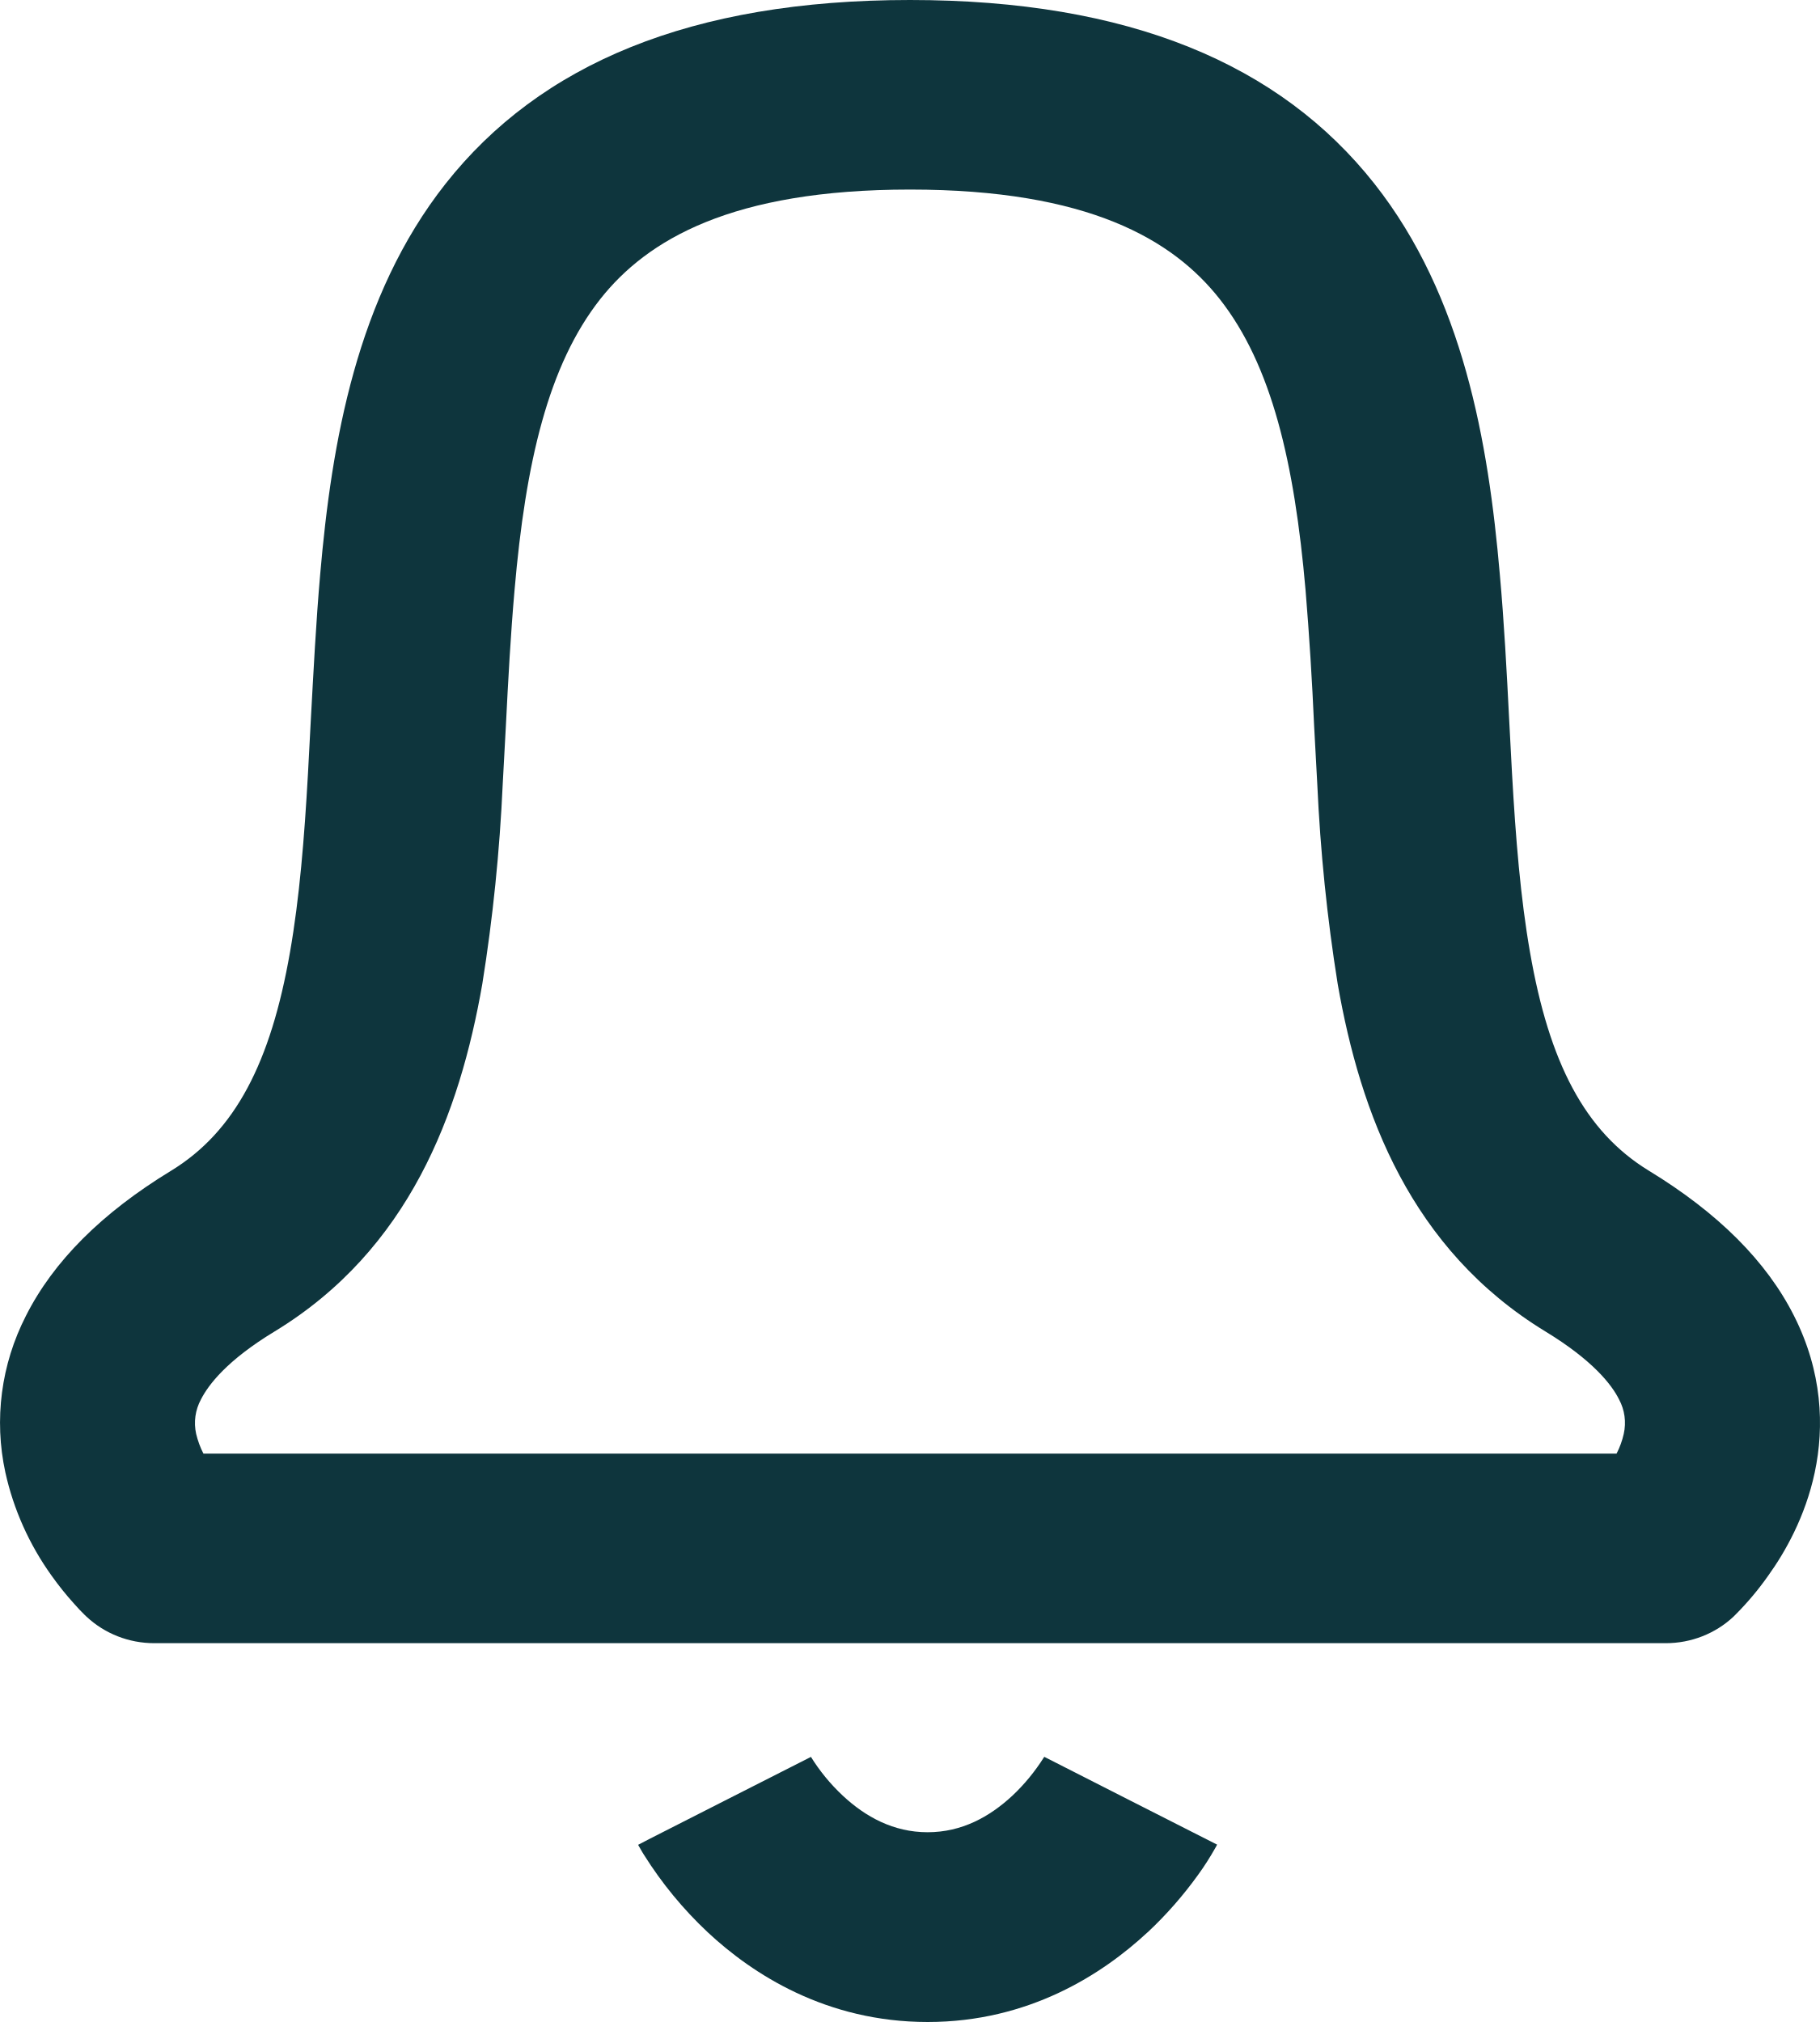
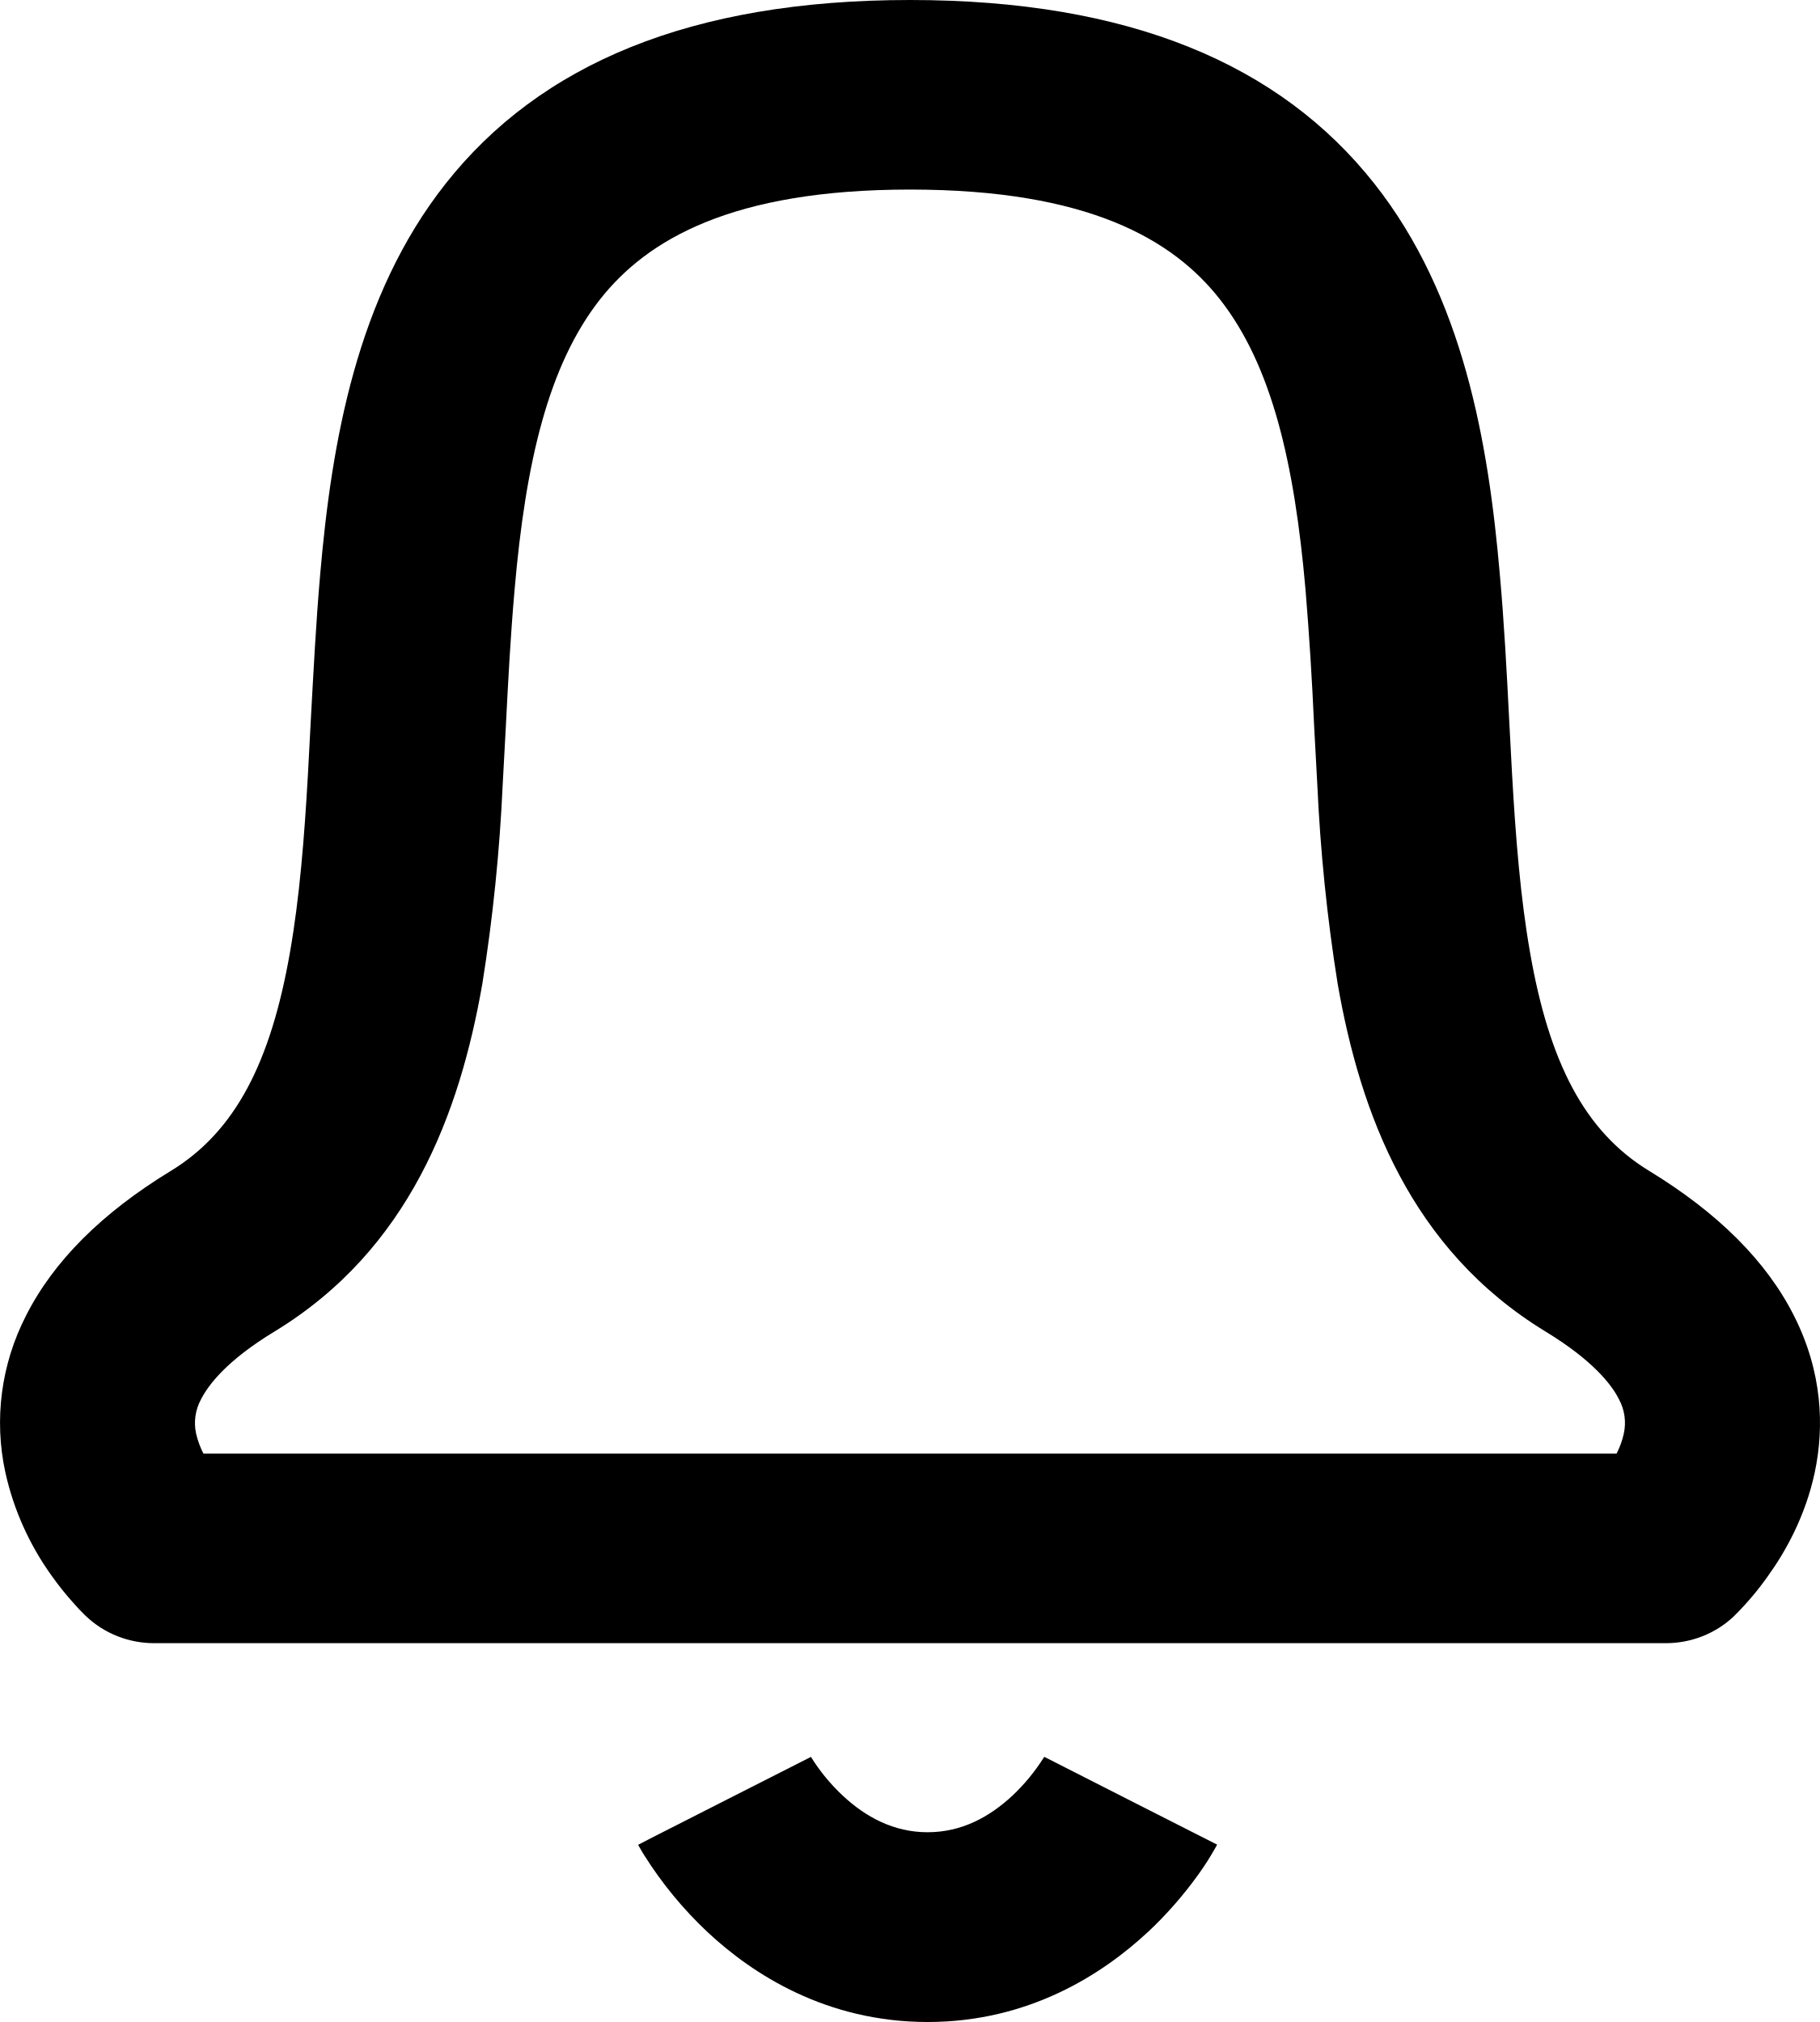
- <svg xmlns="http://www.w3.org/2000/svg" width="18" height="20" viewBox="0 0 18 20" fill="none">
-   <path fill-rule="evenodd" clip-rule="evenodd" d="M11.348 19.114C10.904 19.527 10.175 20 9.175 20C8.172 20 7.443 19.527 6.999 19.112C6.756 18.884 6.544 18.626 6.368 18.345C6.351 18.32 6.321 18.263 6.31 18.246L6.318 18.258L6.313 18.251L6.312 18.247C6.312 18.247 6.31 18.245 7.165 17.812L8.02 17.378L8.019 17.376L8.018 17.375L8.016 17.371C8.104 17.514 8.211 17.645 8.335 17.761C8.56 17.971 8.837 18.123 9.174 18.123C9.512 18.123 9.787 17.971 10.013 17.761C10.132 17.649 10.235 17.523 10.322 17.386L10.332 17.371L10.329 17.375V17.376L10.328 17.377L11.183 17.812L12.038 18.246L12.037 18.247L12.034 18.251L12.03 18.26L12.018 18.281C11.967 18.371 11.912 18.458 11.851 18.542C11.703 18.748 11.535 18.94 11.349 19.114H11.348ZM4.407 1.817C5.341 0.634 6.832 0 9 0C11.168 0 12.659 0.634 13.593 1.817C14.473 2.932 14.72 4.378 14.833 5.677C14.876 6.154 14.902 6.647 14.926 7.121L14.954 7.65C14.99 8.29 15.038 8.882 15.132 9.419C15.321 10.507 15.672 11.192 16.308 11.58C16.992 11.997 17.472 12.476 17.744 13.017C18.022 13.568 18.045 14.108 17.948 14.564C17.854 15.005 17.652 15.357 17.488 15.585C17.391 15.723 17.282 15.853 17.162 15.973L17.152 15.983L17.148 15.988L17.145 15.989L17.152 15.983L17.144 15.991C16.964 16.159 16.725 16.253 16.475 16.253H1.525C1.275 16.253 1.036 16.159 0.856 15.991L0.854 15.989L0.852 15.988L0.848 15.983L0.838 15.974C0.802 15.939 0.767 15.902 0.734 15.864C0.654 15.776 0.579 15.682 0.51 15.585C0.29 15.278 0.134 14.931 0.053 14.564C-0.061 14.04 0.011 13.495 0.256 13.016C0.528 12.476 1.007 11.997 1.692 11.58C2.327 11.192 2.678 10.507 2.868 9.419C2.962 8.882 3.01 8.29 3.046 7.65L3.074 7.121C3.1 6.649 3.125 6.154 3.167 5.677C3.28 4.377 3.527 2.932 4.407 1.817ZM2.012 14.378H15.988C16.02 14.316 16.044 14.25 16.059 14.183C16.085 14.067 16.069 13.946 16.012 13.841C15.941 13.698 15.755 13.456 15.283 13.169C13.953 12.357 13.454 11.015 13.23 9.733C13.125 9.078 13.058 8.418 13.028 7.755C13.017 7.564 13.007 7.373 12.997 7.183C12.977 6.733 12.949 6.284 12.912 5.836C12.802 4.577 12.578 3.613 12.063 2.958C11.6 2.37 10.765 1.875 9 1.875C7.235 1.875 6.4 2.372 5.937 2.958C5.421 3.613 5.198 4.577 5.089 5.836C5.05 6.279 5.026 6.723 5.003 7.183L4.972 7.755C4.942 8.418 4.875 9.078 4.77 9.733C4.546 11.015 4.047 12.359 2.717 13.169C2.243 13.456 2.061 13.698 1.988 13.841C1.931 13.946 1.914 14.067 1.94 14.183C1.956 14.25 1.98 14.316 2.012 14.378Z" fill="#0E353D" />
+ <svg xmlns="http://www.w3.org/2000/svg" viewBox="0 0 18 20">
+   <path fill-rule="evenodd" clip-rule="evenodd" d="M11.348 19.114C10.904 19.527 10.175 20 9.175 20C8.172 20 7.443 19.527 6.999 19.112C6.756 18.884 6.544 18.626 6.368 18.345C6.351 18.32 6.321 18.263 6.31 18.246L6.318 18.258L6.313 18.251L6.312 18.247C6.312 18.247 6.31 18.245 7.165 17.812L8.02 17.378L8.019 17.376L8.018 17.375L8.016 17.371C8.104 17.514 8.211 17.645 8.335 17.761C8.56 17.971 8.837 18.123 9.174 18.123C9.512 18.123 9.787 17.971 10.013 17.761C10.132 17.649 10.235 17.523 10.322 17.386L10.332 17.371L10.329 17.375V17.376L10.328 17.377L11.183 17.812L12.038 18.246L12.037 18.247L12.034 18.251L12.03 18.26L12.018 18.281C11.967 18.371 11.912 18.458 11.851 18.542C11.703 18.748 11.535 18.94 11.349 19.114H11.348ZM4.407 1.817C5.341 0.634 6.832 0 9 0C11.168 0 12.659 0.634 13.593 1.817C14.473 2.932 14.72 4.378 14.833 5.677C14.876 6.154 14.902 6.647 14.926 7.121L14.954 7.65C14.99 8.29 15.038 8.882 15.132 9.419C15.321 10.507 15.672 11.192 16.308 11.58C16.992 11.997 17.472 12.476 17.744 13.017C18.022 13.568 18.045 14.108 17.948 14.564C17.854 15.005 17.652 15.357 17.488 15.585C17.391 15.723 17.282 15.853 17.162 15.973L17.152 15.983L17.148 15.988L17.145 15.989L17.152 15.983L17.144 15.991C16.964 16.159 16.725 16.253 16.475 16.253H1.525C1.275 16.253 1.036 16.159 0.856 15.991L0.854 15.989L0.852 15.988L0.848 15.983L0.838 15.974C0.802 15.939 0.767 15.902 0.734 15.864C0.654 15.776 0.579 15.682 0.51 15.585C0.29 15.278 0.134 14.931 0.053 14.564C-0.061 14.04 0.011 13.495 0.256 13.016C0.528 12.476 1.007 11.997 1.692 11.58C2.327 11.192 2.678 10.507 2.868 9.419C2.962 8.882 3.01 8.29 3.046 7.65L3.074 7.121C3.1 6.649 3.125 6.154 3.167 5.677C3.28 4.377 3.527 2.932 4.407 1.817ZM2.012 14.378H15.988C16.02 14.316 16.044 14.25 16.059 14.183C16.085 14.067 16.069 13.946 16.012 13.841C15.941 13.698 15.755 13.456 15.283 13.169C13.953 12.357 13.454 11.015 13.23 9.733C13.125 9.078 13.058 8.418 13.028 7.755C13.017 7.564 13.007 7.373 12.997 7.183C12.977 6.733 12.949 6.284 12.912 5.836C12.802 4.577 12.578 3.613 12.063 2.958C11.6 2.37 10.765 1.875 9 1.875C7.235 1.875 6.4 2.372 5.937 2.958C5.421 3.613 5.198 4.577 5.089 5.836C5.05 6.279 5.026 6.723 5.003 7.183L4.972 7.755C4.942 8.418 4.875 9.078 4.77 9.733C4.546 11.015 4.047 12.359 2.717 13.169C2.243 13.456 2.061 13.698 1.988 13.841C1.931 13.946 1.914 14.067 1.94 14.183C1.956 14.25 1.98 14.316 2.012 14.378Z" fill="currentColor" />
</svg>
